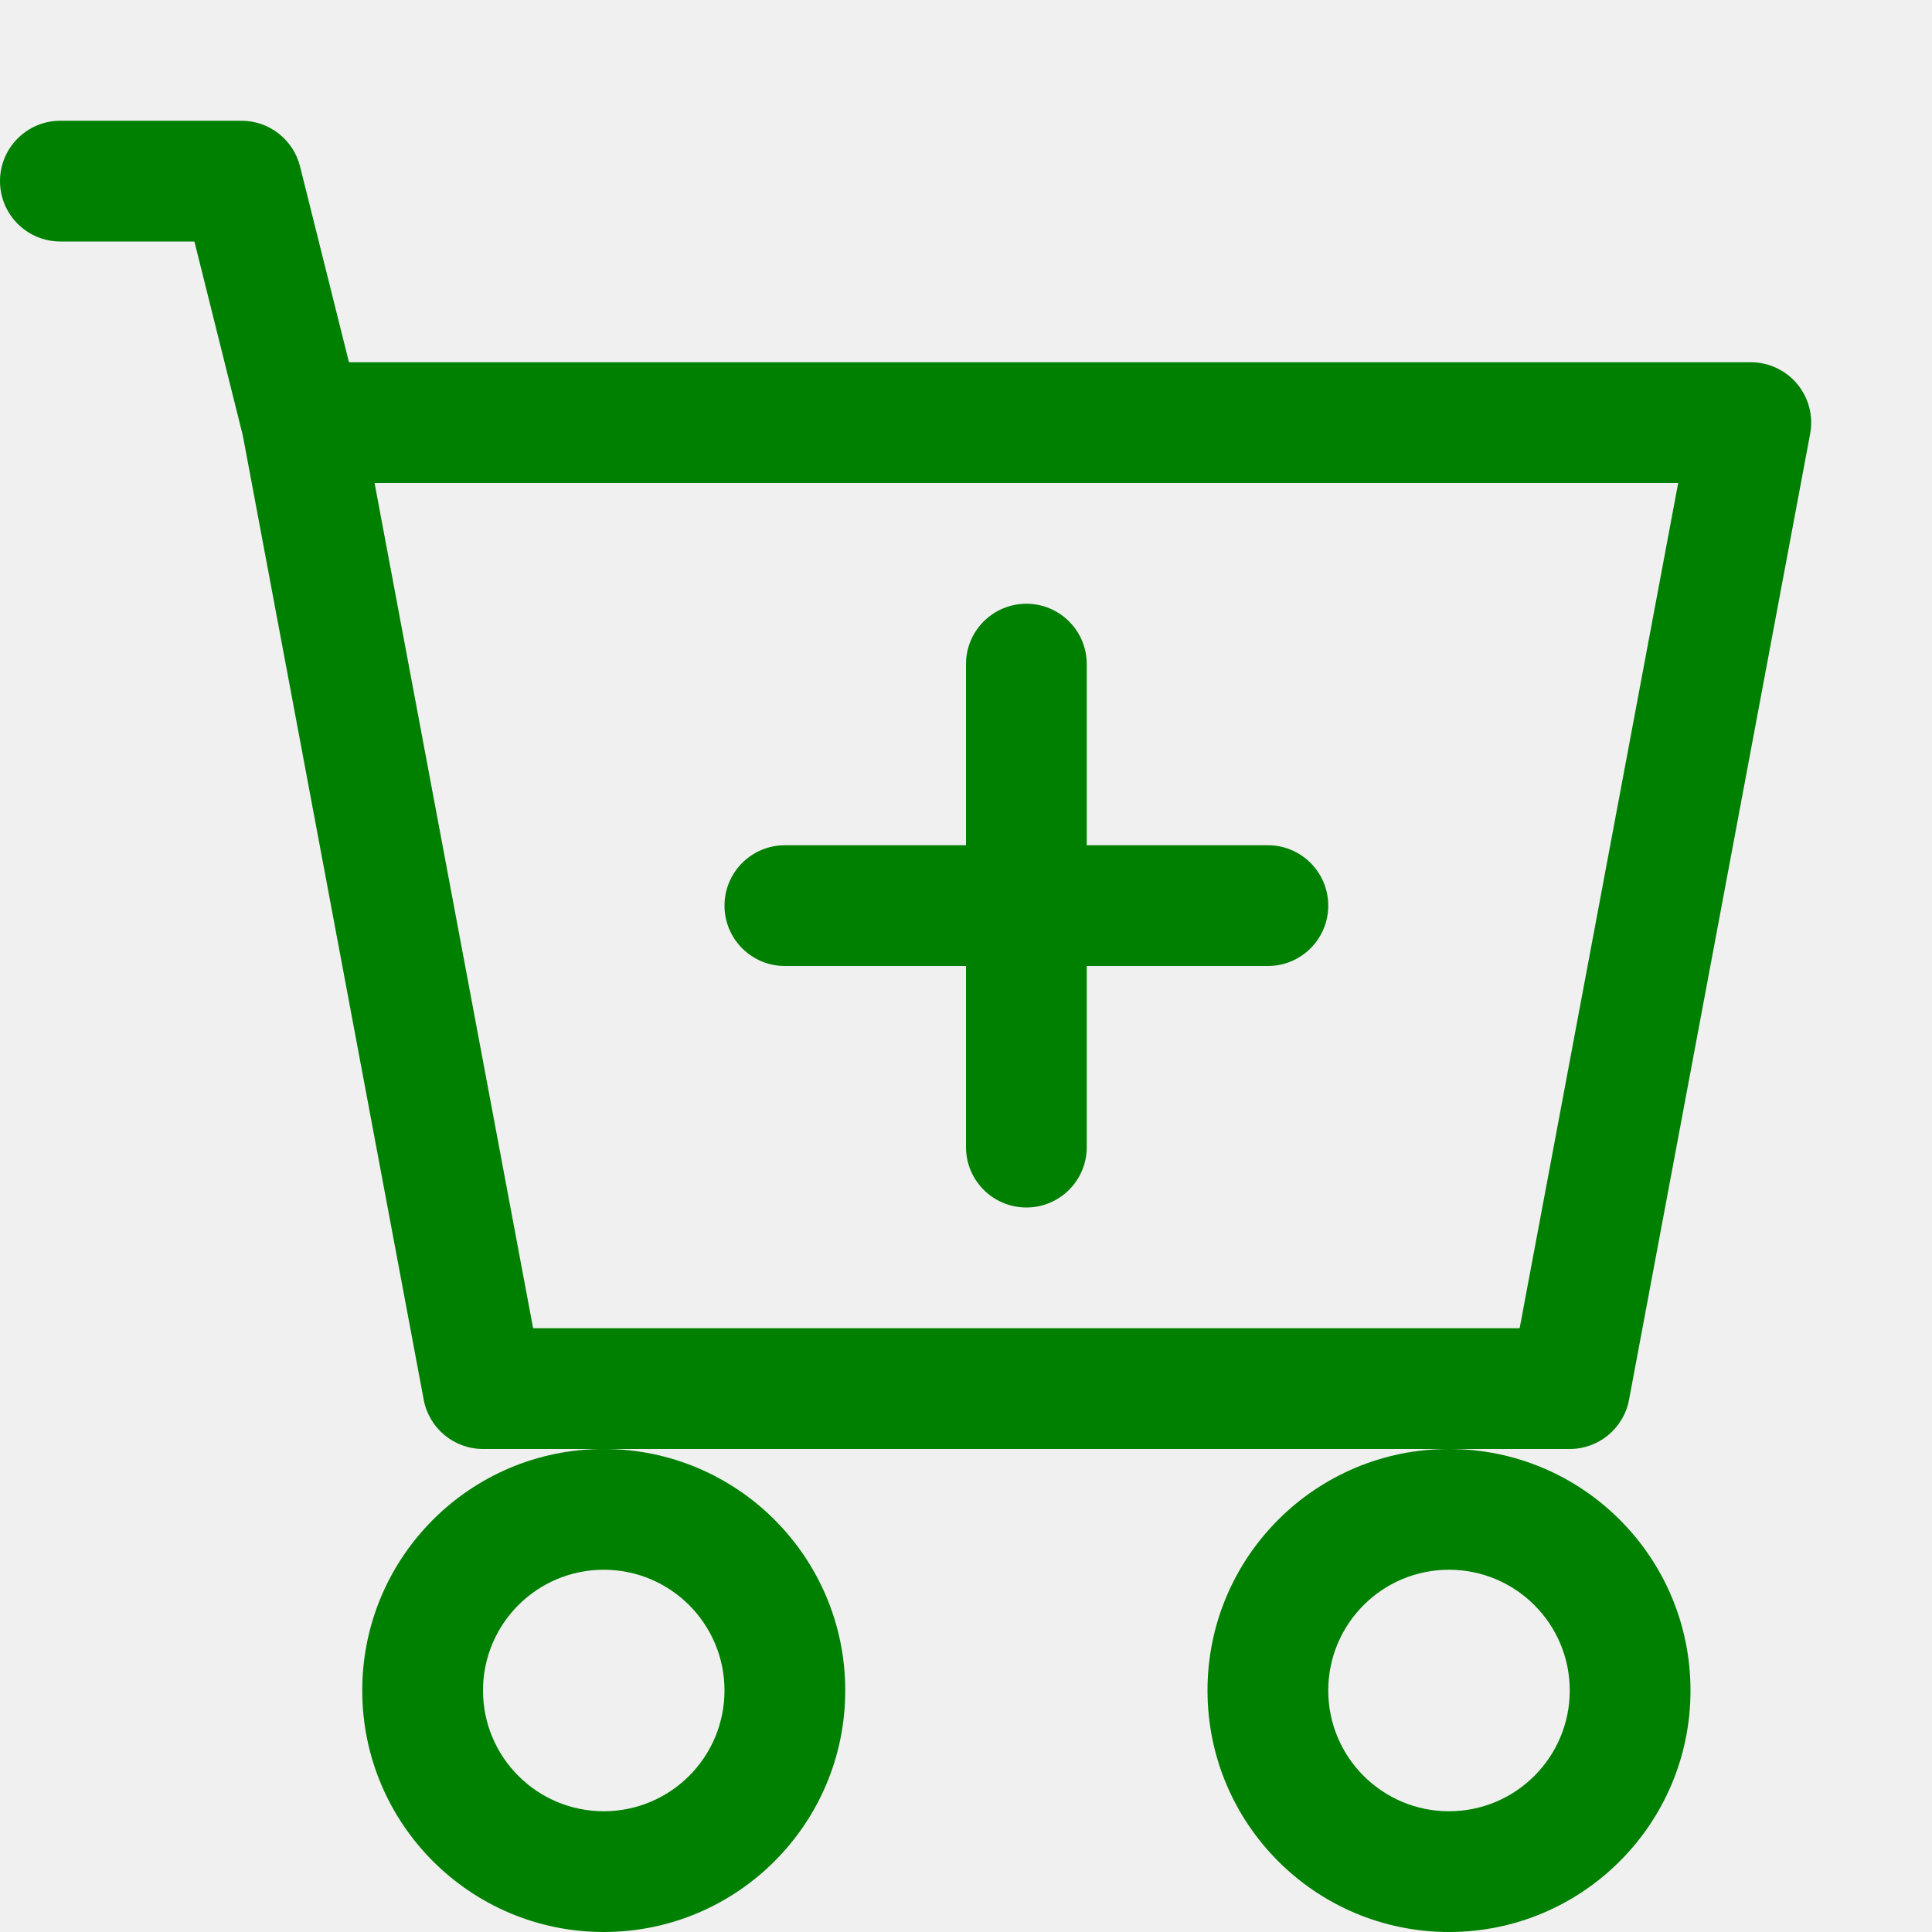
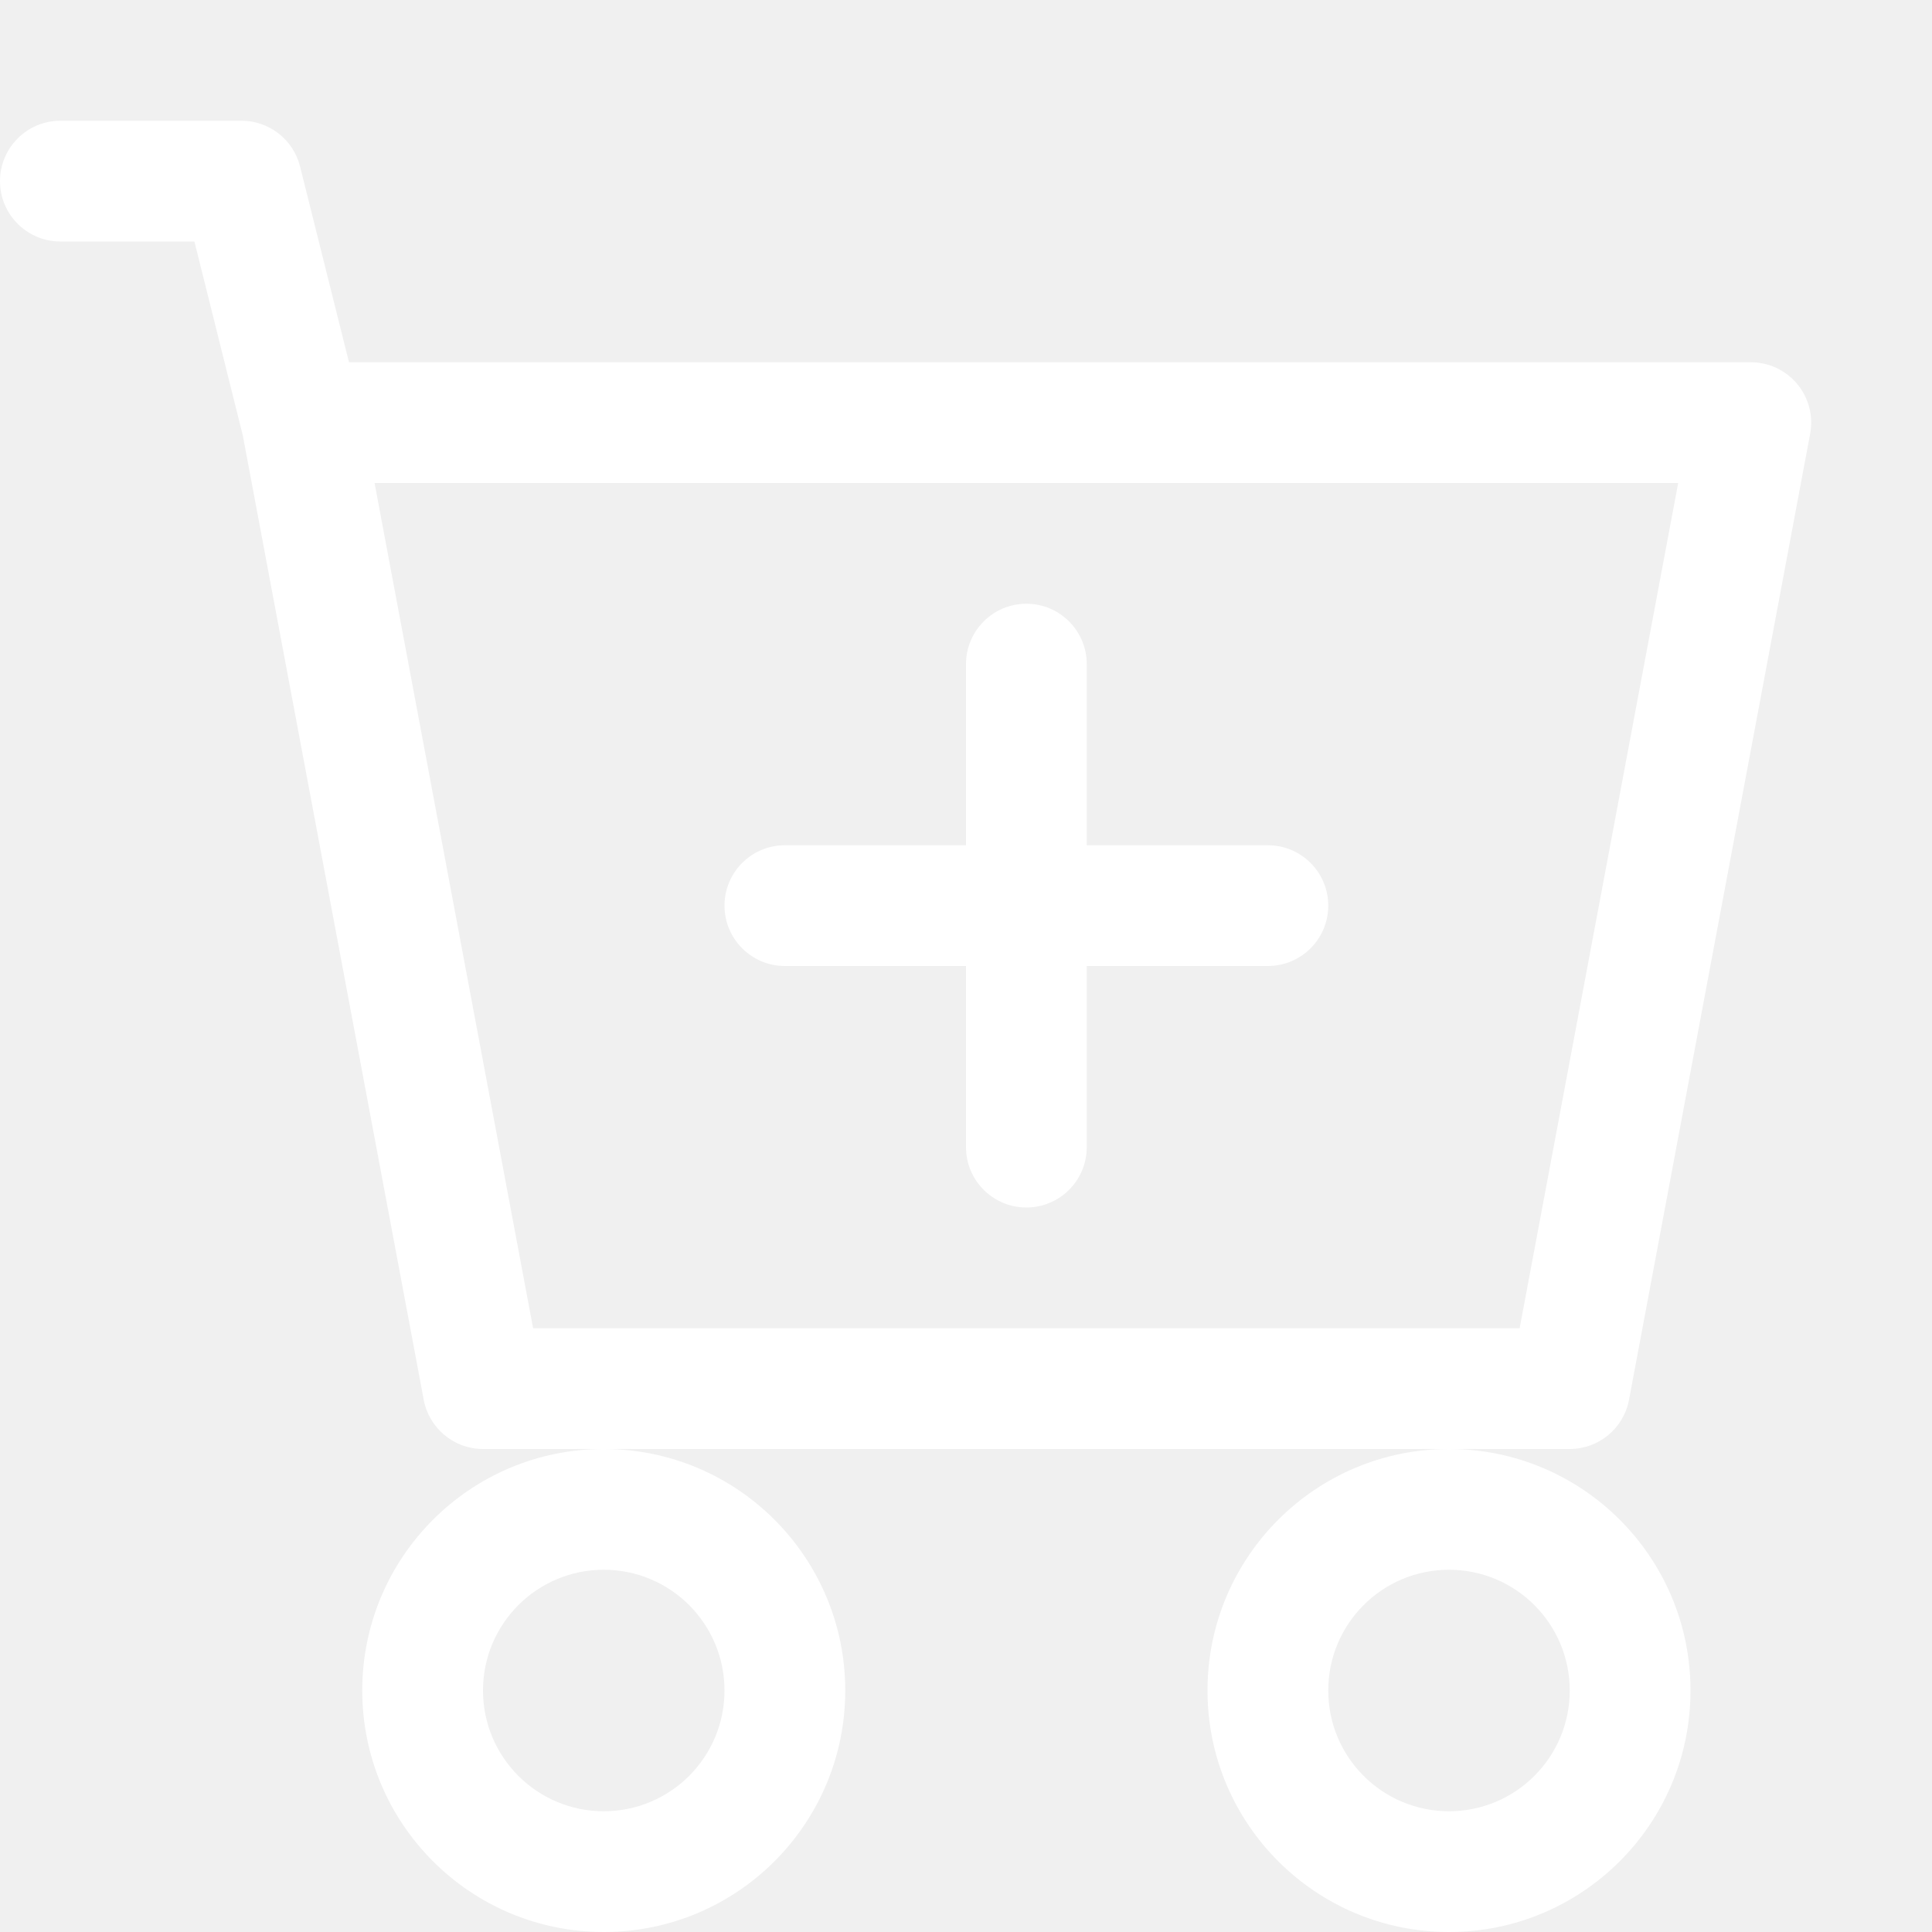
- <svg xmlns="http://www.w3.org/2000/svg" width="32" height="32" fill="green" class="bi bi-cart-plus" viewBox="0 0 16 16">
+ <svg xmlns="http://www.w3.org/2000/svg" width="32" height="32" fill="white" class="bi bi-cart-plus" viewBox="0 0 16 16">
  <path d="M9 5.5a.5.5 0 0 0-1 0V7H6.5a.5.5 0 0 0 0 1H8v1.5a.5.5 0 0 0 1 0V8h1.5a.5.5 0 0 0 0-1H9V5.5z" />
  <path d="M.5 1a.5.5 0 0 0 0 1h1.11l.401 1.607 1.498 7.985A.5.5 0 0 0 4 12h1a2 2 0 1 0 0 4 2 2 0 0 0 0-4h7a2 2 0 1 0 0 4 2 2 0 0 0 0-4h1a.5.5 0 0 0 .491-.408l1.5-8A.5.5 0 0 0 14.5 3H2.89l-.405-1.621A.5.5 0 0 0 2 1H.5zm3.915 10L3.102 4h10.796l-1.313 7h-8.17zM6 14a1 1 0 1 1-2 0 1 1 0 0 1 2 0zm7 0a1 1 0 1 1-2 0 1 1 0 0 1 2 0z" />
</svg>
